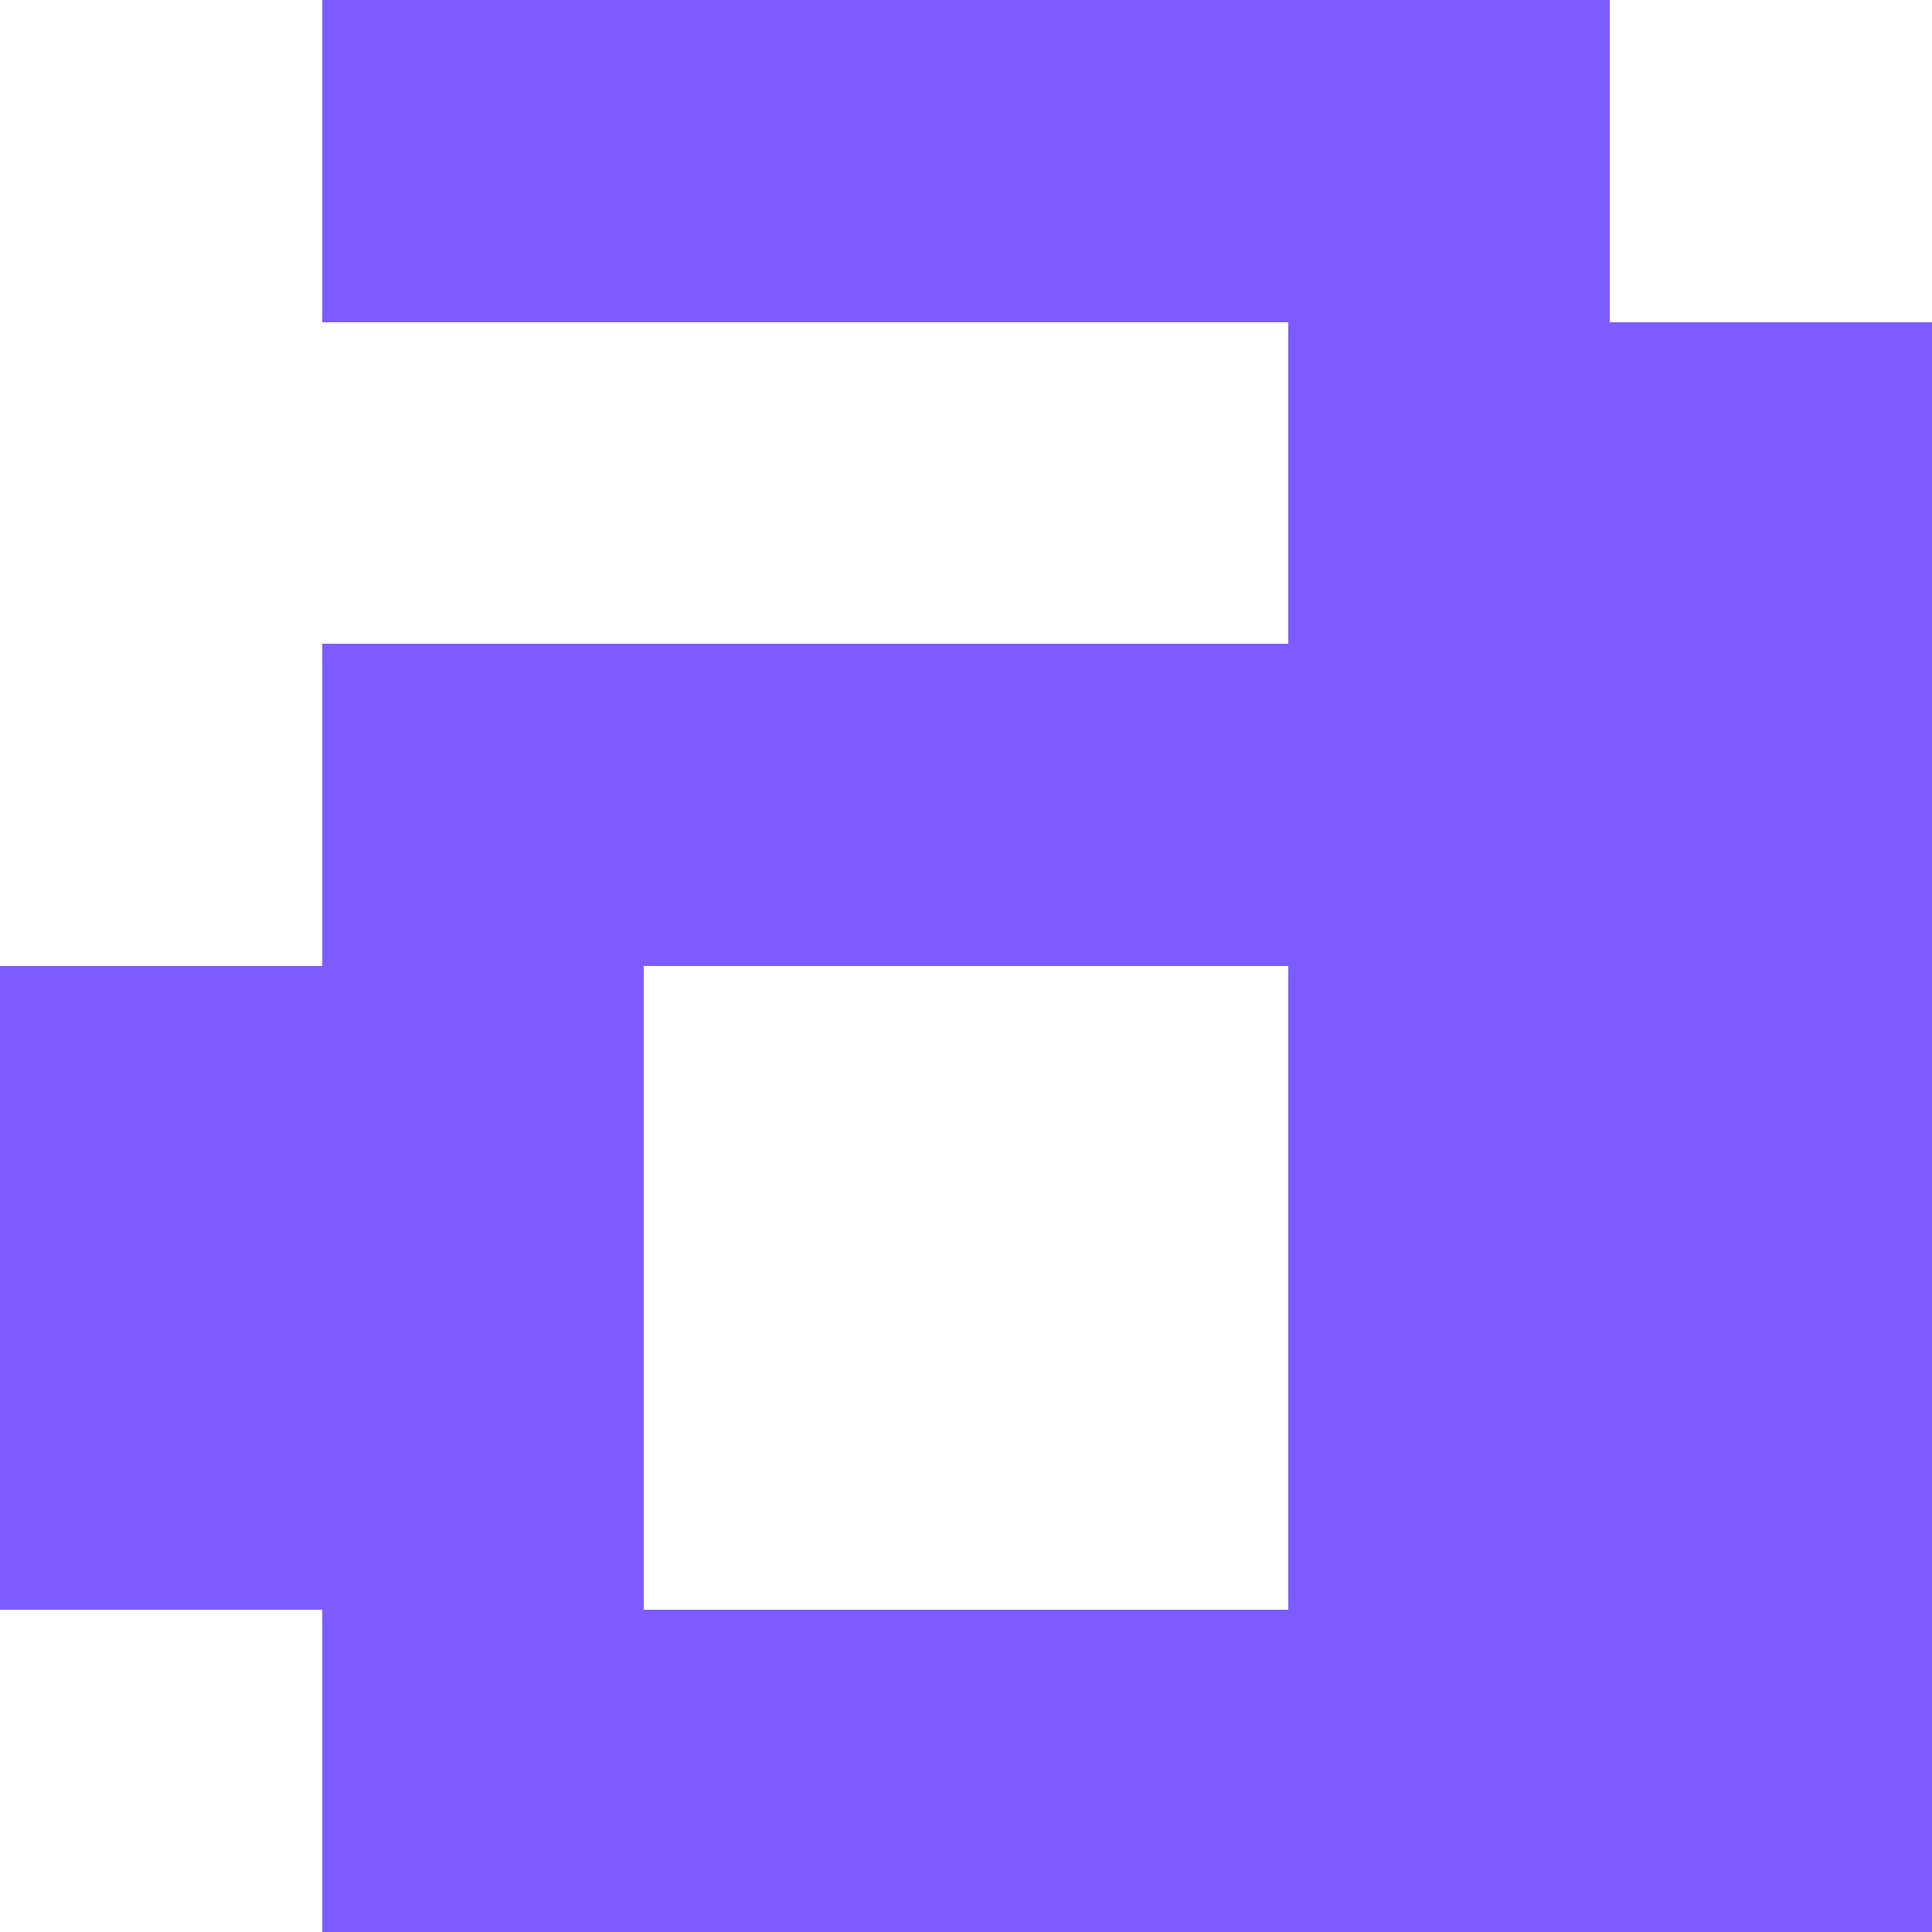
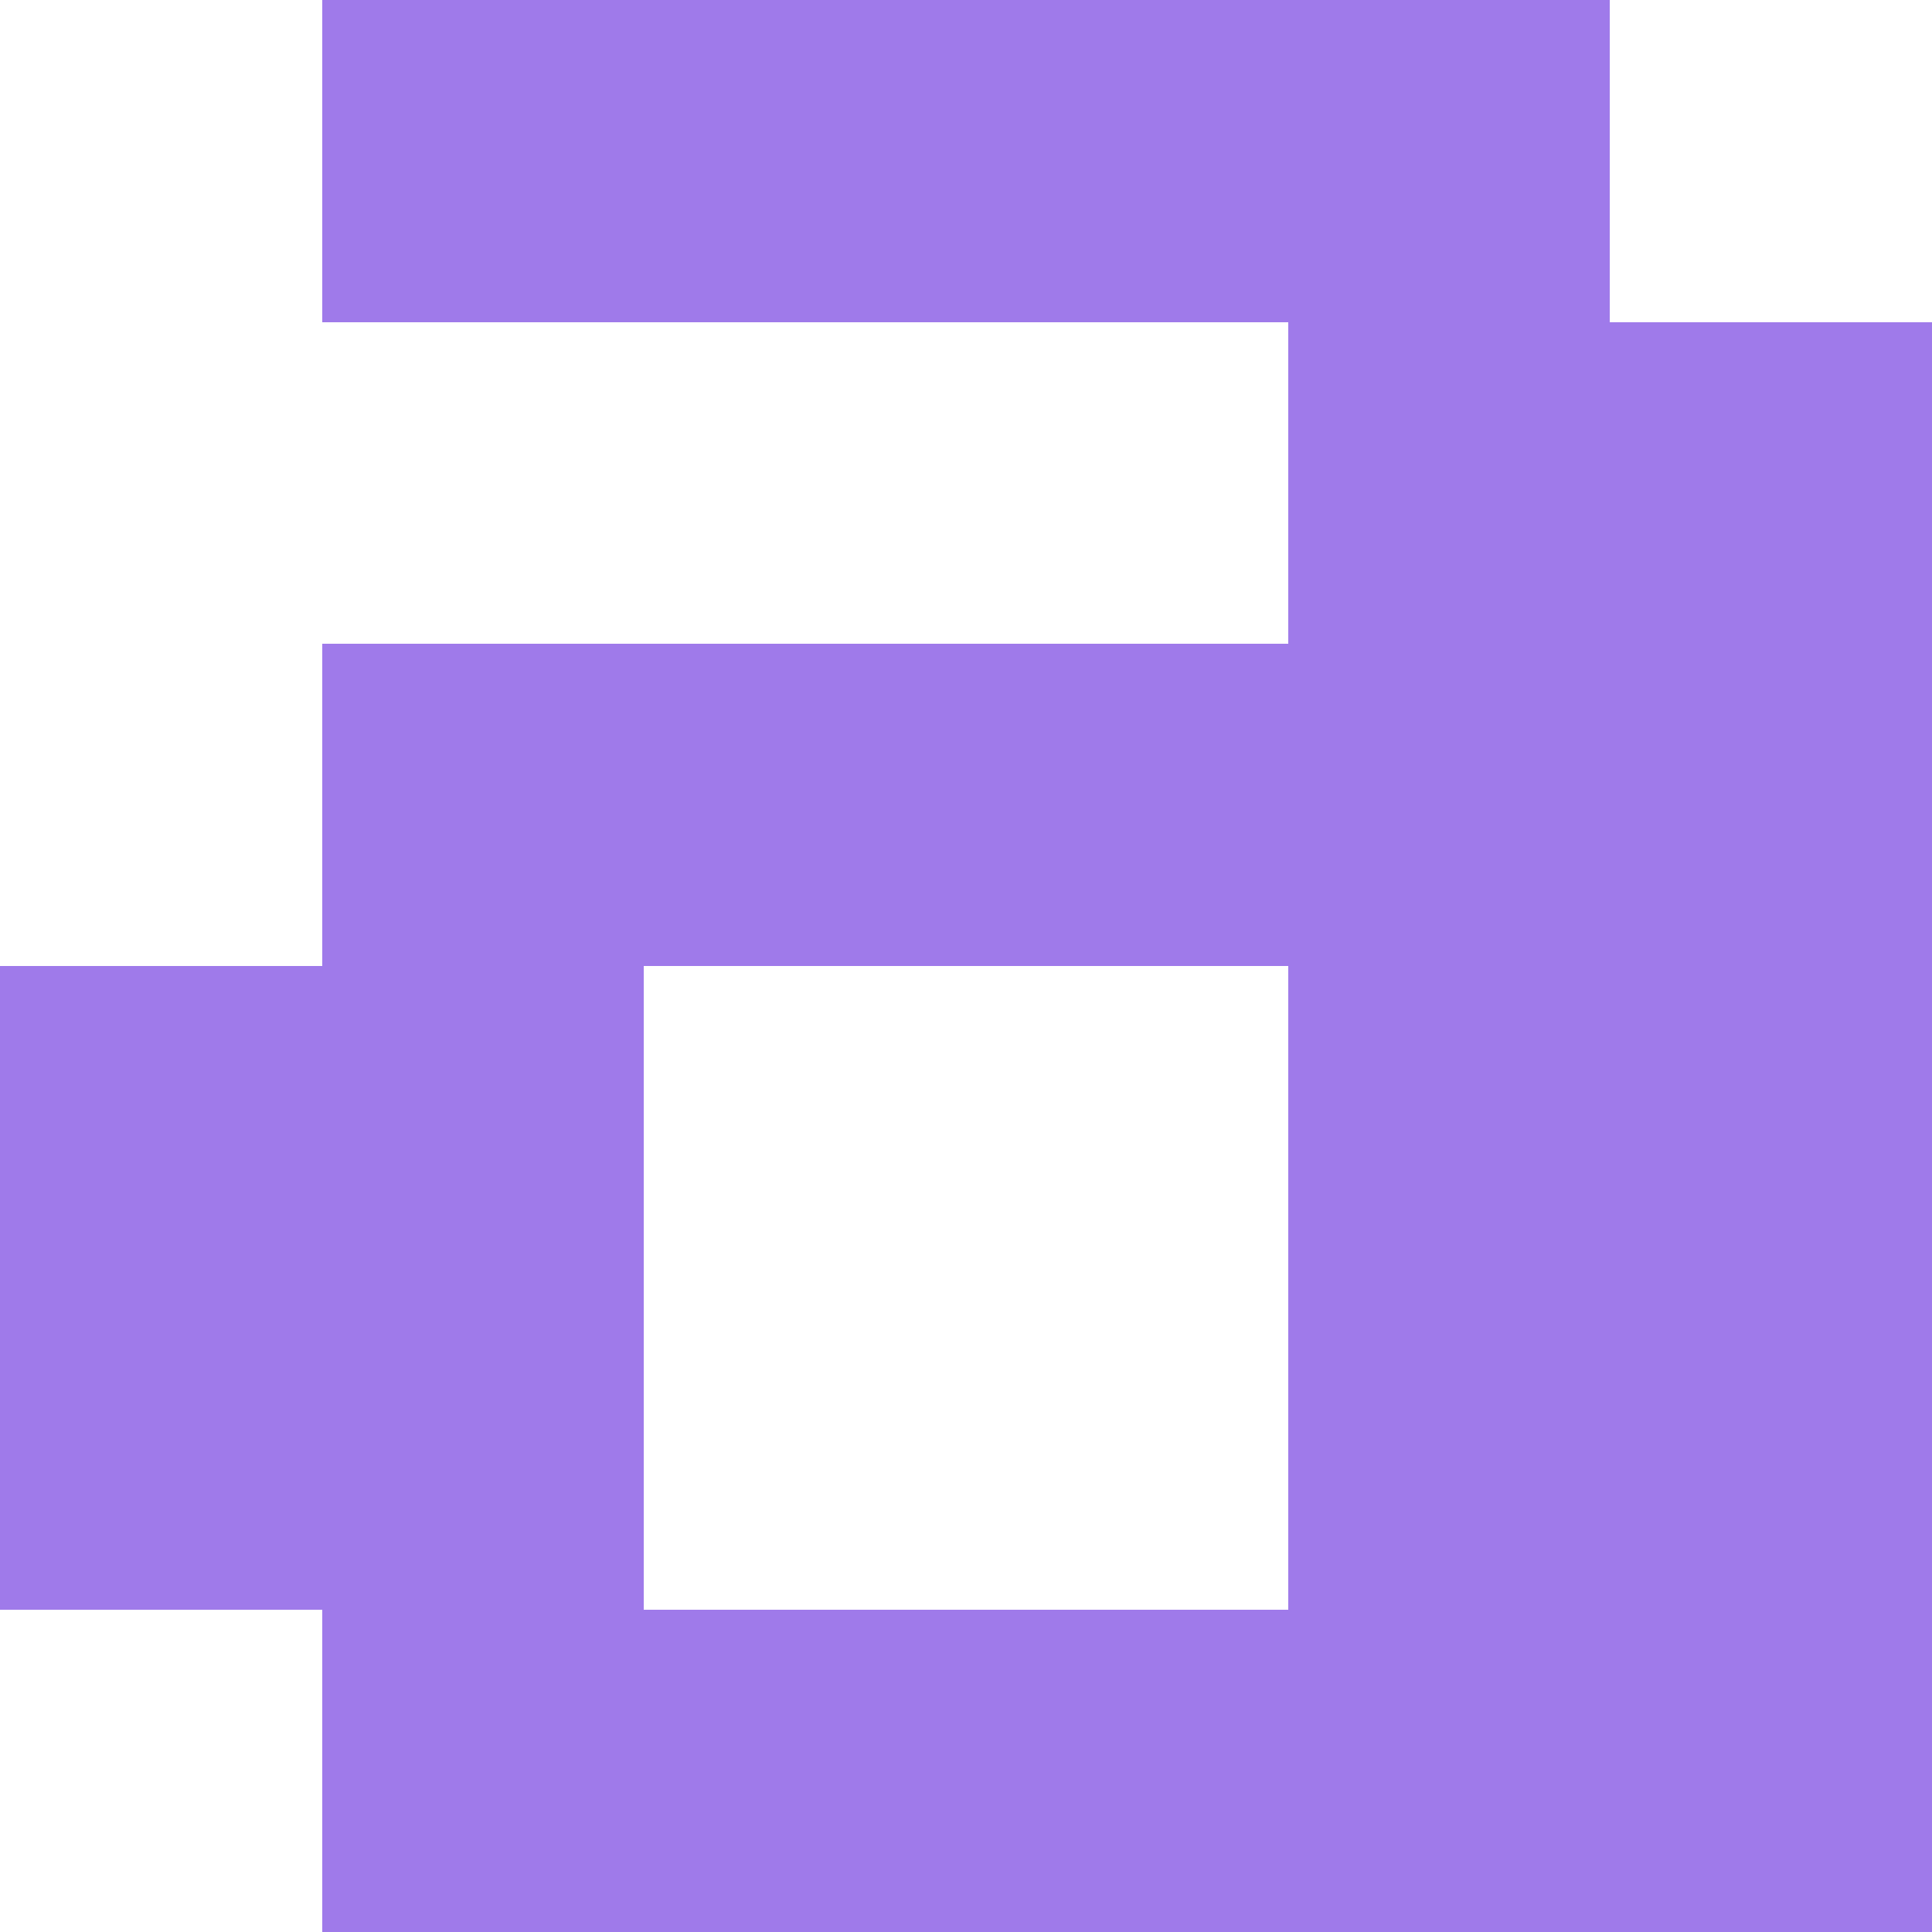
<svg xmlns="http://www.w3.org/2000/svg" width="96" height="96" viewBox="0 0 6 6" role="img" aria-label="Autobot" shape-rendering="crispEdges">
-   <rect x="1" y="0" width="4" height="1" fill="#7C5CFF" />
-   <rect x="4" y="1" width="2" height="1" fill="#7C5CFF" />
-   <rect x="1" y="2" width="5" height="1" fill="#7C5CFF" />
-   <rect x="0" y="3" width="2" height="1" fill="#7C5CFF" />
-   <rect x="4" y="3" width="2" height="1" fill="#7C5CFF" />
-   <rect x="0" y="4" width="2" height="1" fill="#7C5CFF" />
-   <rect x="4" y="4" width="2" height="1" fill="#7C5CFF" />
-   <rect x="1" y="5" width="5" height="1" fill="#7C5CFF" />
+   <rect x="1" y="0" width="4" height="1" fill="#9F7AEA" />
+   <rect x="4" y="1" width="2" height="1" fill="#9F7AEA" />
+   <rect x="1" y="2" width="5" height="1" fill="#9F7AEA" />
+   <rect x="0" y="3" width="2" height="1" fill="#9F7AEA" />
+   <rect x="4" y="3" width="2" height="1" fill="#9F7AEA" />
+   <rect x="0" y="4" width="2" height="1" fill="#9F7AEA" />
+   <rect x="4" y="4" width="2" height="1" fill="#9F7AEA" />
+   <rect x="1" y="5" width="5" height="1" fill="#9F7AEA" />
</svg>
